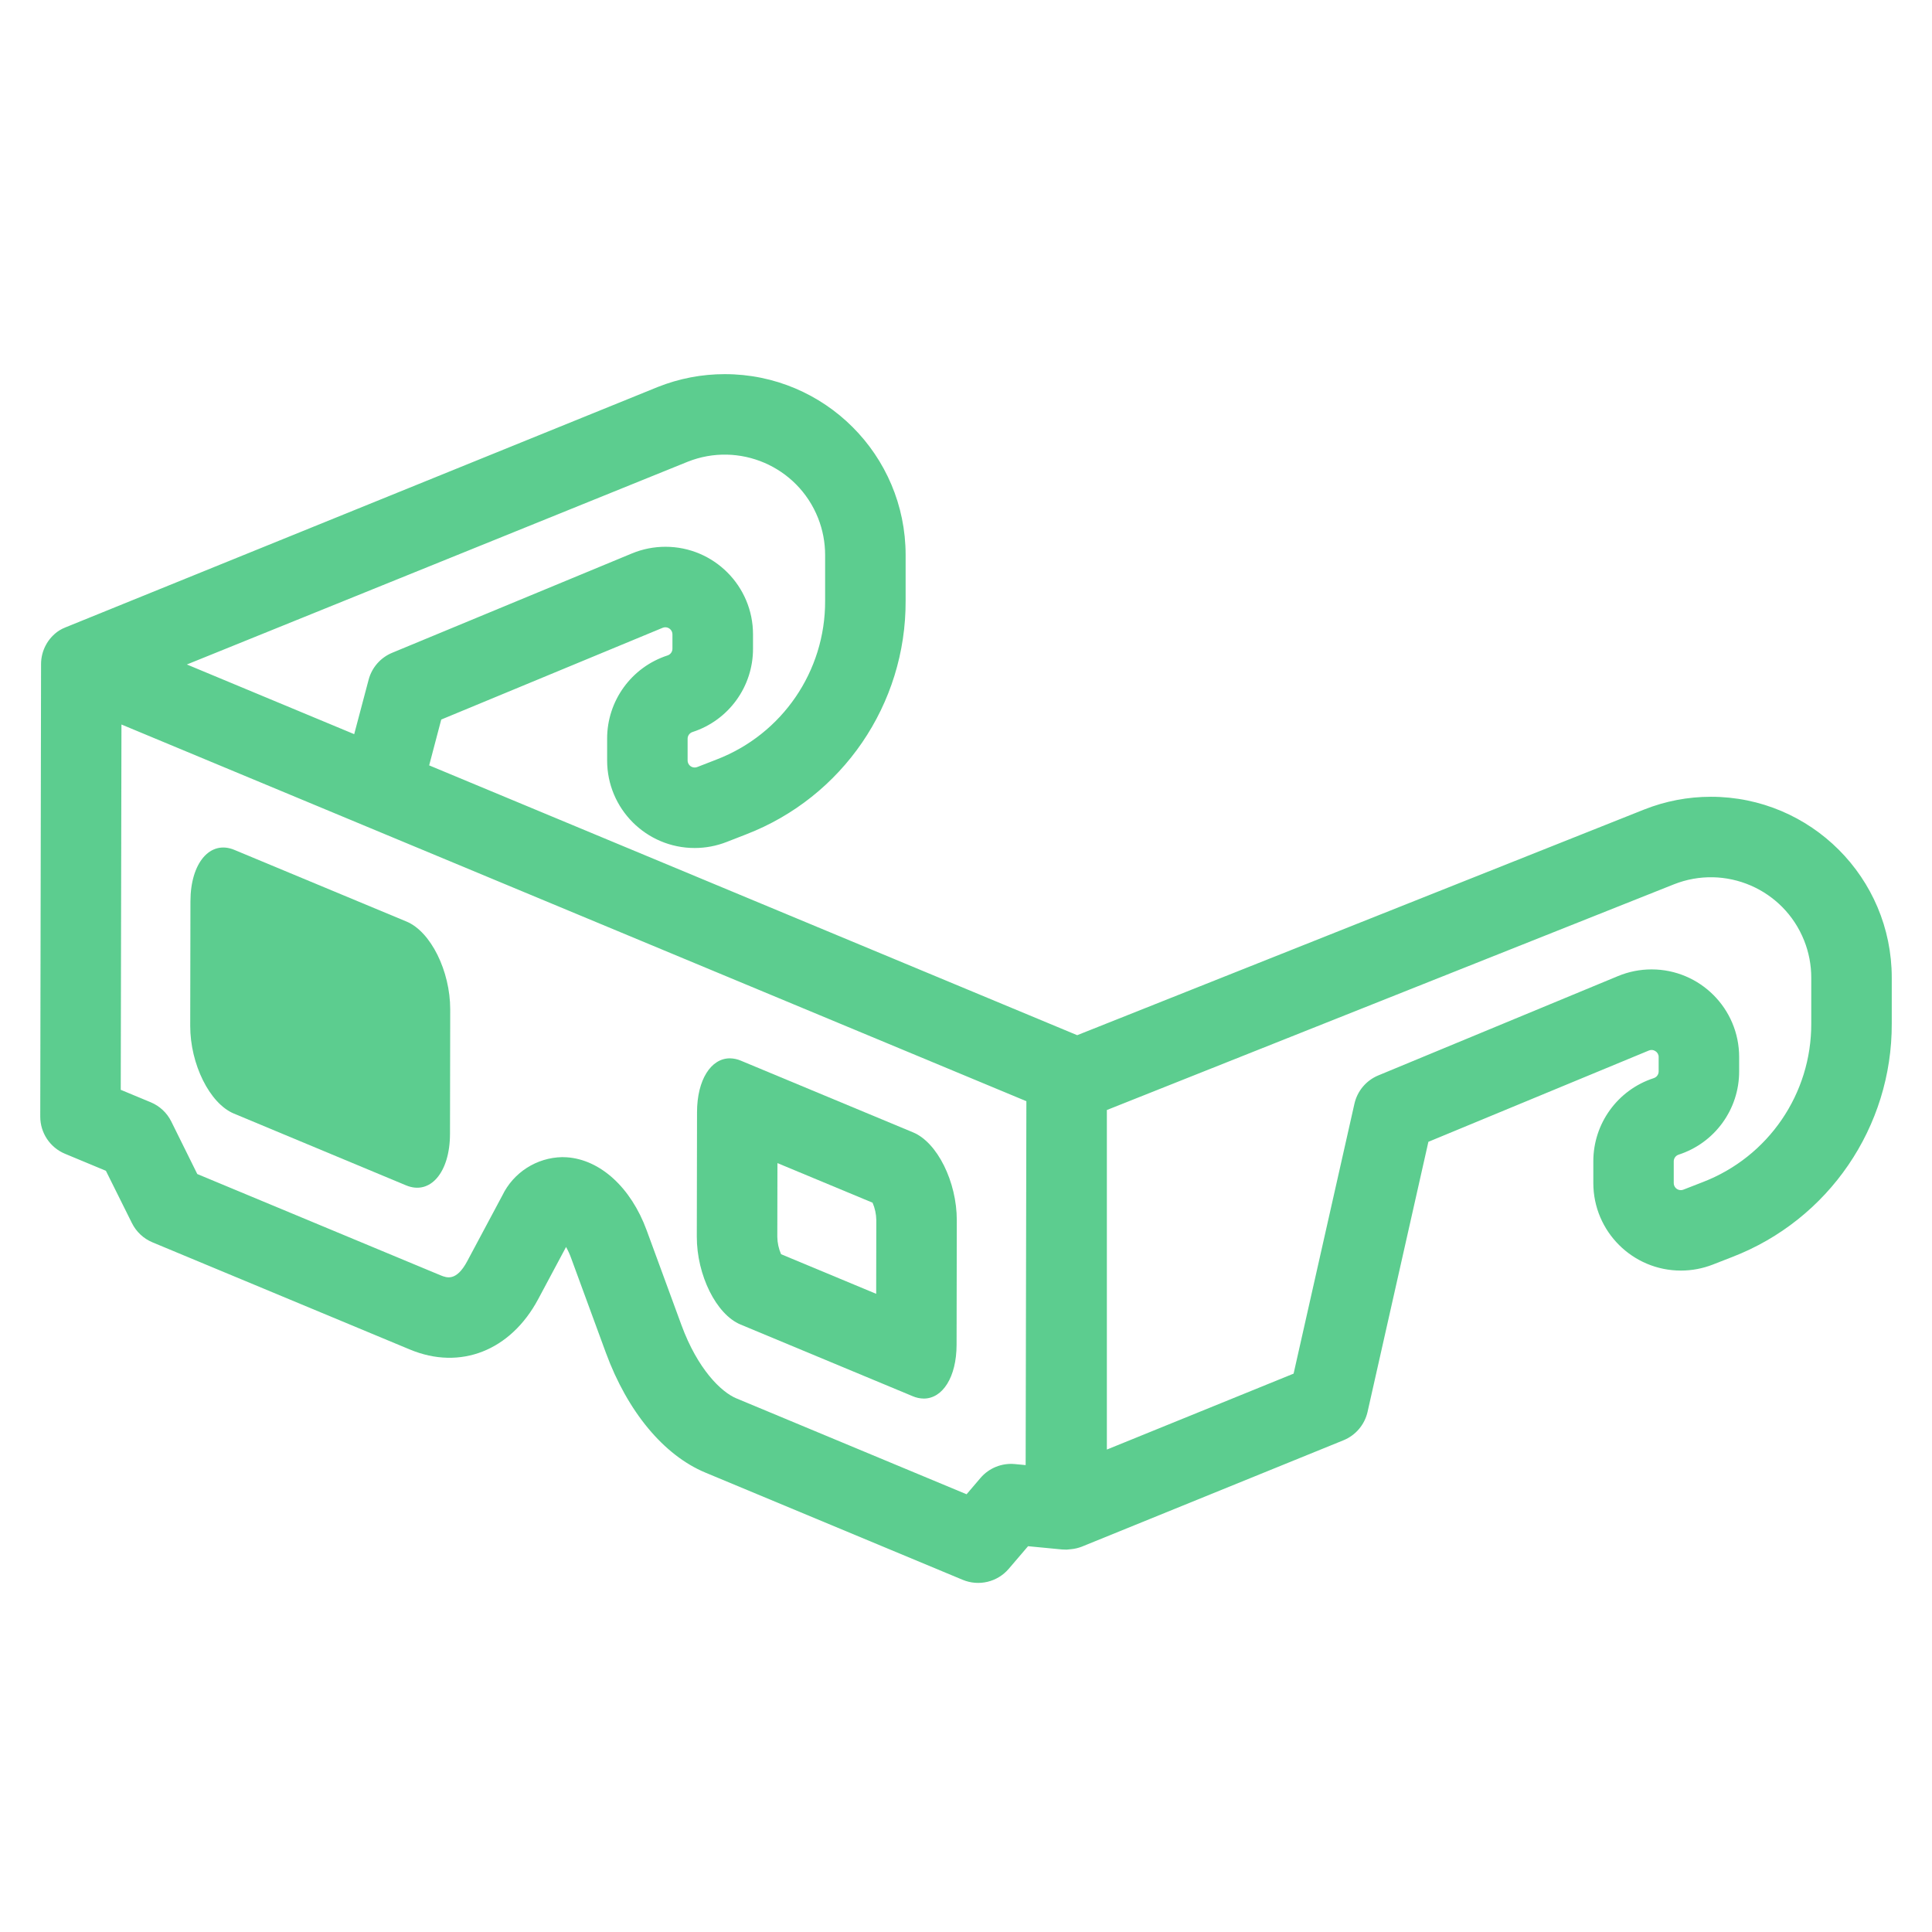
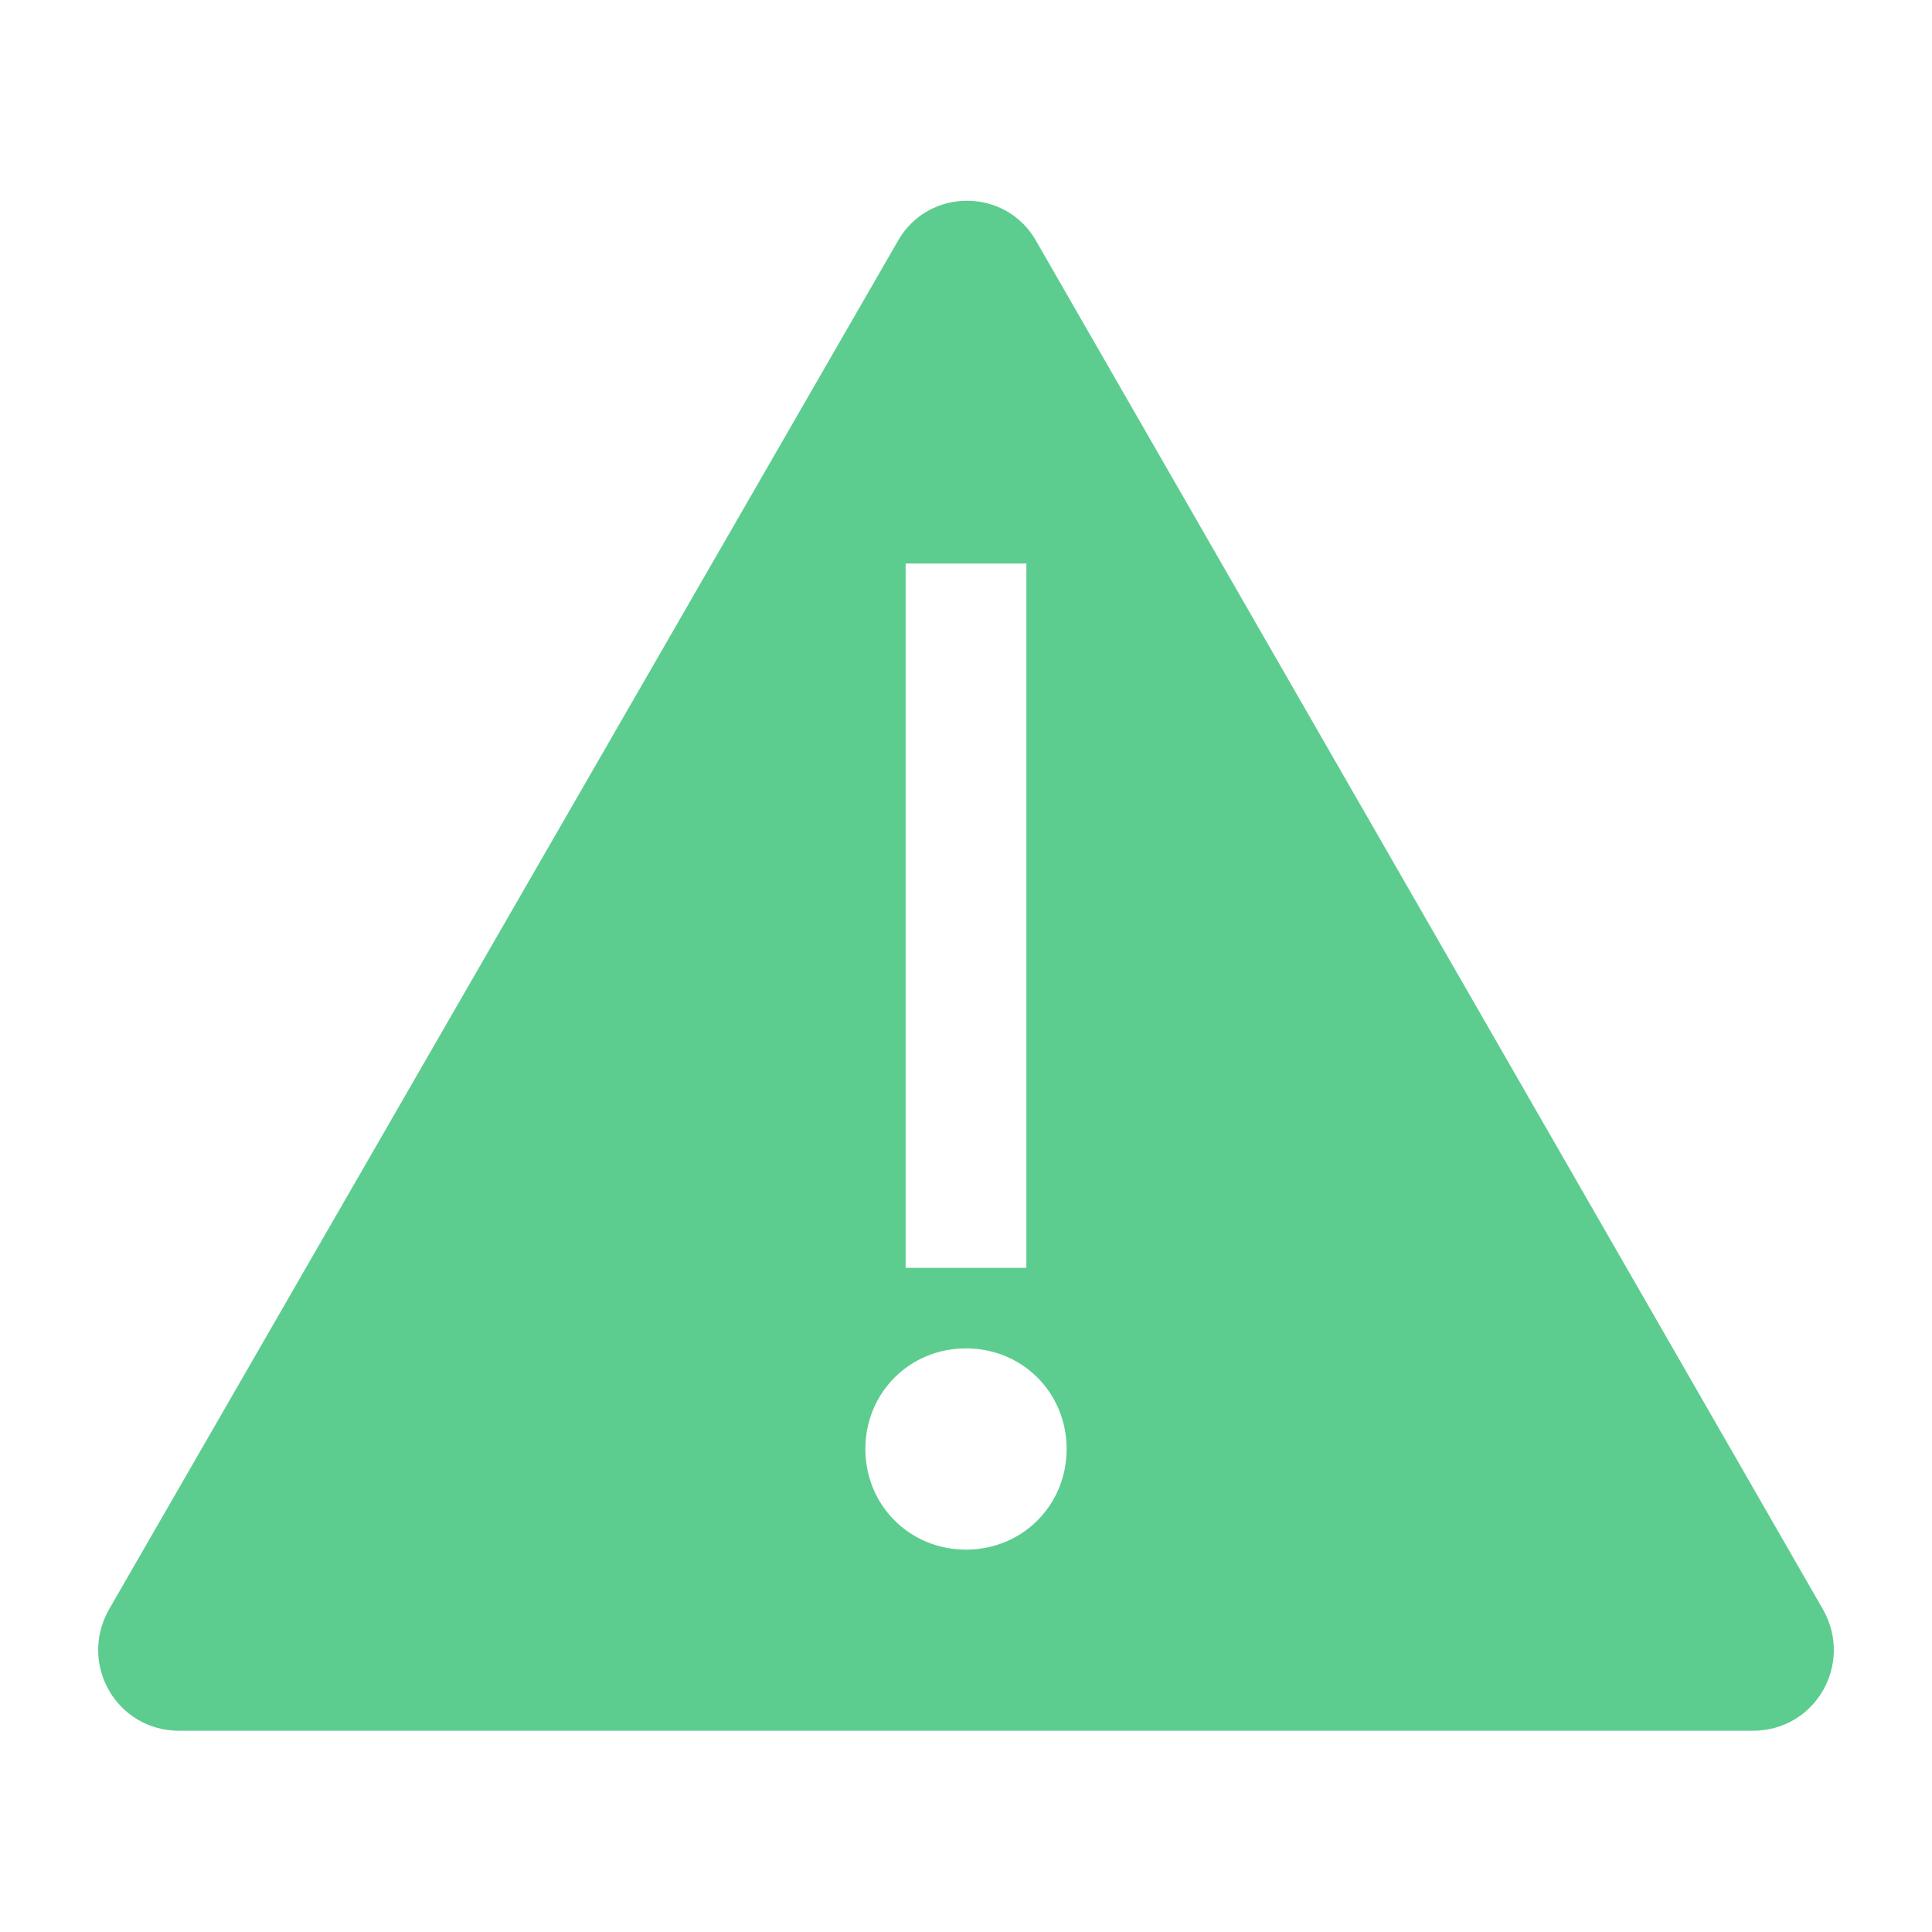
<svg xmlns="http://www.w3.org/2000/svg" width="553" height="553" xml:space="preserve" overflow="hidden">
  <g transform="translate(-693 -94)">
-     <path d="M759.948 412.741 809.234 433.289C816.146 436.169 821.78 429.59 821.803 418.582L821.866 382.925C821.866 371.923 816.29 360.661 809.366 357.781L760.08 337.262C753.168 334.382 747.528 340.961 747.511 351.969L747.447 387.626C747.43 398.599 753.024 409.861 759.948 412.741Z" fill="#00B050" fill-opacity="0.64" />
-     <path d="M904.949 473.116 954.235 493.635C955.241 494.071 956.324 494.302 957.42 494.314 962.806 494.314 966.787 488.185 966.804 478.928L966.867 443.271C966.867 432.269 961.291 421.007 954.367 418.127L905.087 397.609C904.081 397.172 902.998 396.941 901.901 396.929 896.516 396.929 892.529 403.058 892.512 412.315L892.449 447.972C892.431 458.974 898.025 470.236 904.949 473.116ZM915.531 426.918 942.754 438.248C943.437 439.822 943.801 441.516 943.826 443.231L943.791 464.331 916.568 452.995C915.881 451.422 915.515 449.728 915.49 448.012Z" fill="#00B050" fill-opacity="0.64" />
-     <path d="M711.779 273.558C711.121 273.813 710.489 274.13 709.89 274.503 706.68 276.639 704.751 280.238 704.751 284.094L704.521 413.594C704.512 418.253 707.311 422.459 711.612 424.25L723.311 429.118 730.765 444.095C732.002 446.581 734.095 448.536 736.658 449.602L810.311 480.27C824.741 486.29 839.153 480.616 847.039 465.869L855.023 450.927C855.588 451.93 856.068 452.978 856.458 454.061L866.429 481.221C872.61 498.047 882.984 510.541 894.891 515.501L968.55 546.193C973.163 548.113 978.489 546.841 981.735 543.042L987.265 536.573 996.966 537.506 998.302 537.552 999.661 537.42C1000.68 537.316 1001.68 537.076 1002.64 536.705L1077.53 506.256C1081.02 504.839 1083.61 501.798 1084.44 498.116L1101.85 420.823 1164.95 394.694C1165.57 394.418 1166.29 394.49 1166.85 394.884 1167.43 395.246 1167.78 395.888 1167.76 396.572L1167.76 400.673C1167.76 401.556 1167.19 402.336 1166.34 402.603 1156.02 405.962 1149.04 415.594 1149.06 426.451L1149.06 432.649C1149.08 446.494 1160.33 457.701 1174.17 457.68 1177.26 457.676 1180.33 457.099 1183.21 455.979L1188.8 453.801C1216.42 443.154 1234.6 416.551 1234.48 386.946L1234.48 373.829C1234.48 345.235 1211.29 322.058 1182.7 322.062 1176.14 322.062 1169.65 323.307 1163.56 325.73L1001.33 390.304 815.841 313.074 819.297 299.958 882.662 273.702C883.699 273.272 884.889 273.765 885.318 274.803 885.42 275.049 885.473 275.313 885.473 275.58L885.473 279.681C885.474 280.564 884.903 281.344 884.062 281.611 873.738 284.97 866.757 294.602 866.78 305.459L866.78 311.657C866.774 325.496 877.988 336.72 891.827 336.726 894.949 336.727 898.043 336.145 900.951 335.01L906.539 332.833C934.163 322.185 952.34 295.582 952.219 265.977L952.219 252.861C952.216 224.267 929.034 201.088 900.44 201.091 893.863 201.091 887.347 202.345 881.239 204.784ZM889.822 226.173C904.562 220.303 921.269 227.494 927.139 242.234 928.485 245.615 929.177 249.221 929.177 252.861L929.177 265.977C929.26 286.074 916.925 304.135 898.174 311.369L892.581 313.547C891.543 313.957 890.368 313.448 889.958 312.41 889.863 312.17 889.815 311.915 889.816 311.657L889.816 305.459C889.814 304.58 890.38 303.8 891.216 303.529 901.556 300.185 908.555 290.548 908.537 279.681L908.537 275.58C908.541 261.735 897.32 250.508 883.474 250.504 880.181 250.504 876.92 251.152 873.877 252.411L805.236 280.856C801.919 282.232 799.433 285.076 798.514 288.547L794.383 304.14 746.491 284.197ZM986.574 513.358 983.509 513.065C979.768 512.702 976.085 514.188 973.642 517.045L969.667 521.705 903.745 494.245C899.396 492.431 892.673 485.858 888.059 473.295L878.088 446.134C873.606 433.922 864.839 425.921 855.248 425.253 854.804 425.224 854.372 425.207 853.935 425.207 846.595 425.341 839.956 429.597 836.768 436.209L826.717 455.028C823.594 460.869 820.824 459.717 819.17 459.061L749.469 430.045 742.027 415.011C740.794 412.524 738.703 410.568 736.14 409.504L727.562 405.938 727.764 301.375 986.781 409.198ZM1211.44 386.946C1211.52 407.043 1199.19 425.104 1180.43 432.338L1174.84 434.516C1173.8 434.926 1172.63 434.417 1172.22 433.378 1172.12 433.139 1172.08 432.884 1172.08 432.626L1172.08 426.428C1172.07 425.549 1172.64 424.769 1173.48 424.498 1183.82 421.154 1190.82 411.517 1190.8 400.65L1190.8 396.549C1190.8 382.703 1179.58 371.476 1165.73 371.473 1162.44 371.472 1159.18 372.12 1156.14 373.38L1087.5 401.825C1084.04 403.261 1081.5 406.285 1080.68 409.936L1063.27 487.177 1009.82 508.911 1009.82 411.722 1172.08 347.141C1186.82 341.272 1203.53 348.462 1209.4 363.203 1210.75 366.583 1211.44 370.19 1211.44 373.829Z" fill="#00B050" fill-opacity="0.64" />
+     <path d="M1214.89 554.833 989.661 163.125C981.021 147.572 958.555 147.572 949.915 163.125L724.106 554.833C715.466 570.386 726.41 589.396 744.268 589.396L969.5 589.396 1194.73 589.396C1212.59 589.396 1223.53 570.386 1214.89 554.833ZM952.219 255.292 986.781 255.292 986.781 456.906 952.219 456.906 952.219 255.292ZM969.5 537.552C953.371 537.552 940.698 524.879 940.698 508.75 940.698 492.621 953.371 479.948 969.5 479.948 985.629 479.948 998.302 492.621 998.302 508.75 998.302 524.879 985.629 537.552 969.5 537.552Z" fill="#00B050" fill-opacity="0.64" />
  </g>
</svg>
